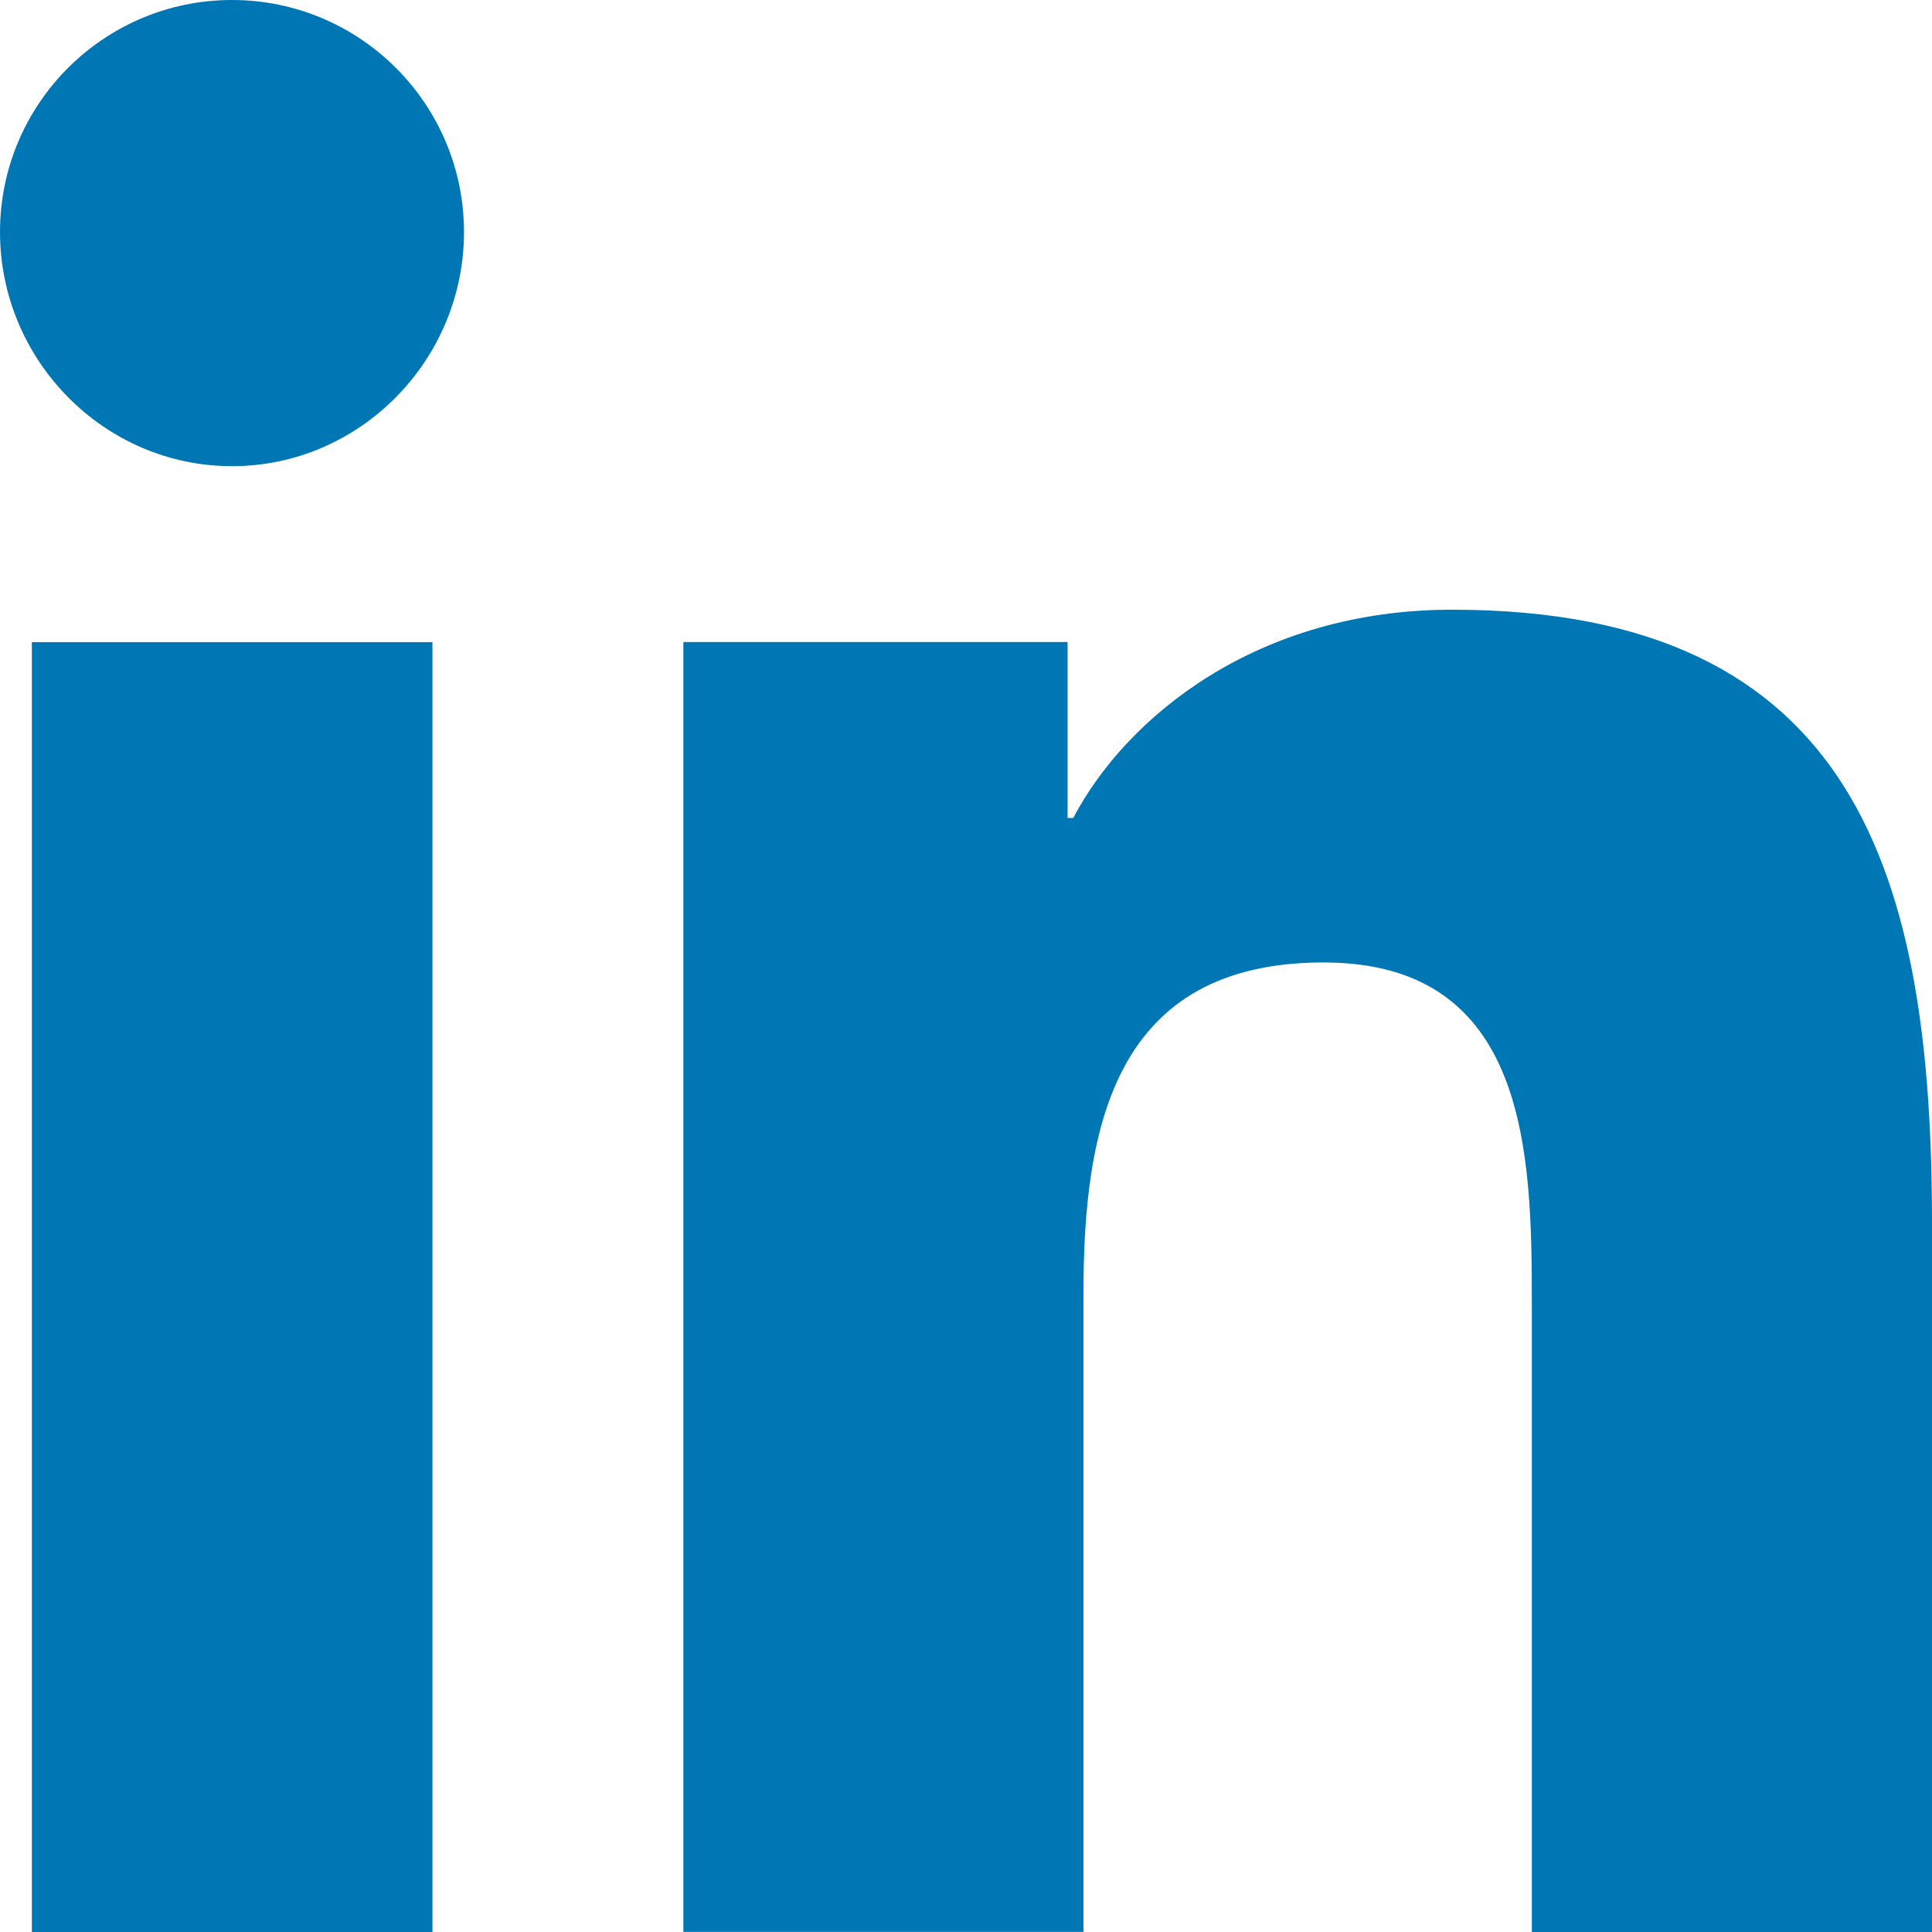
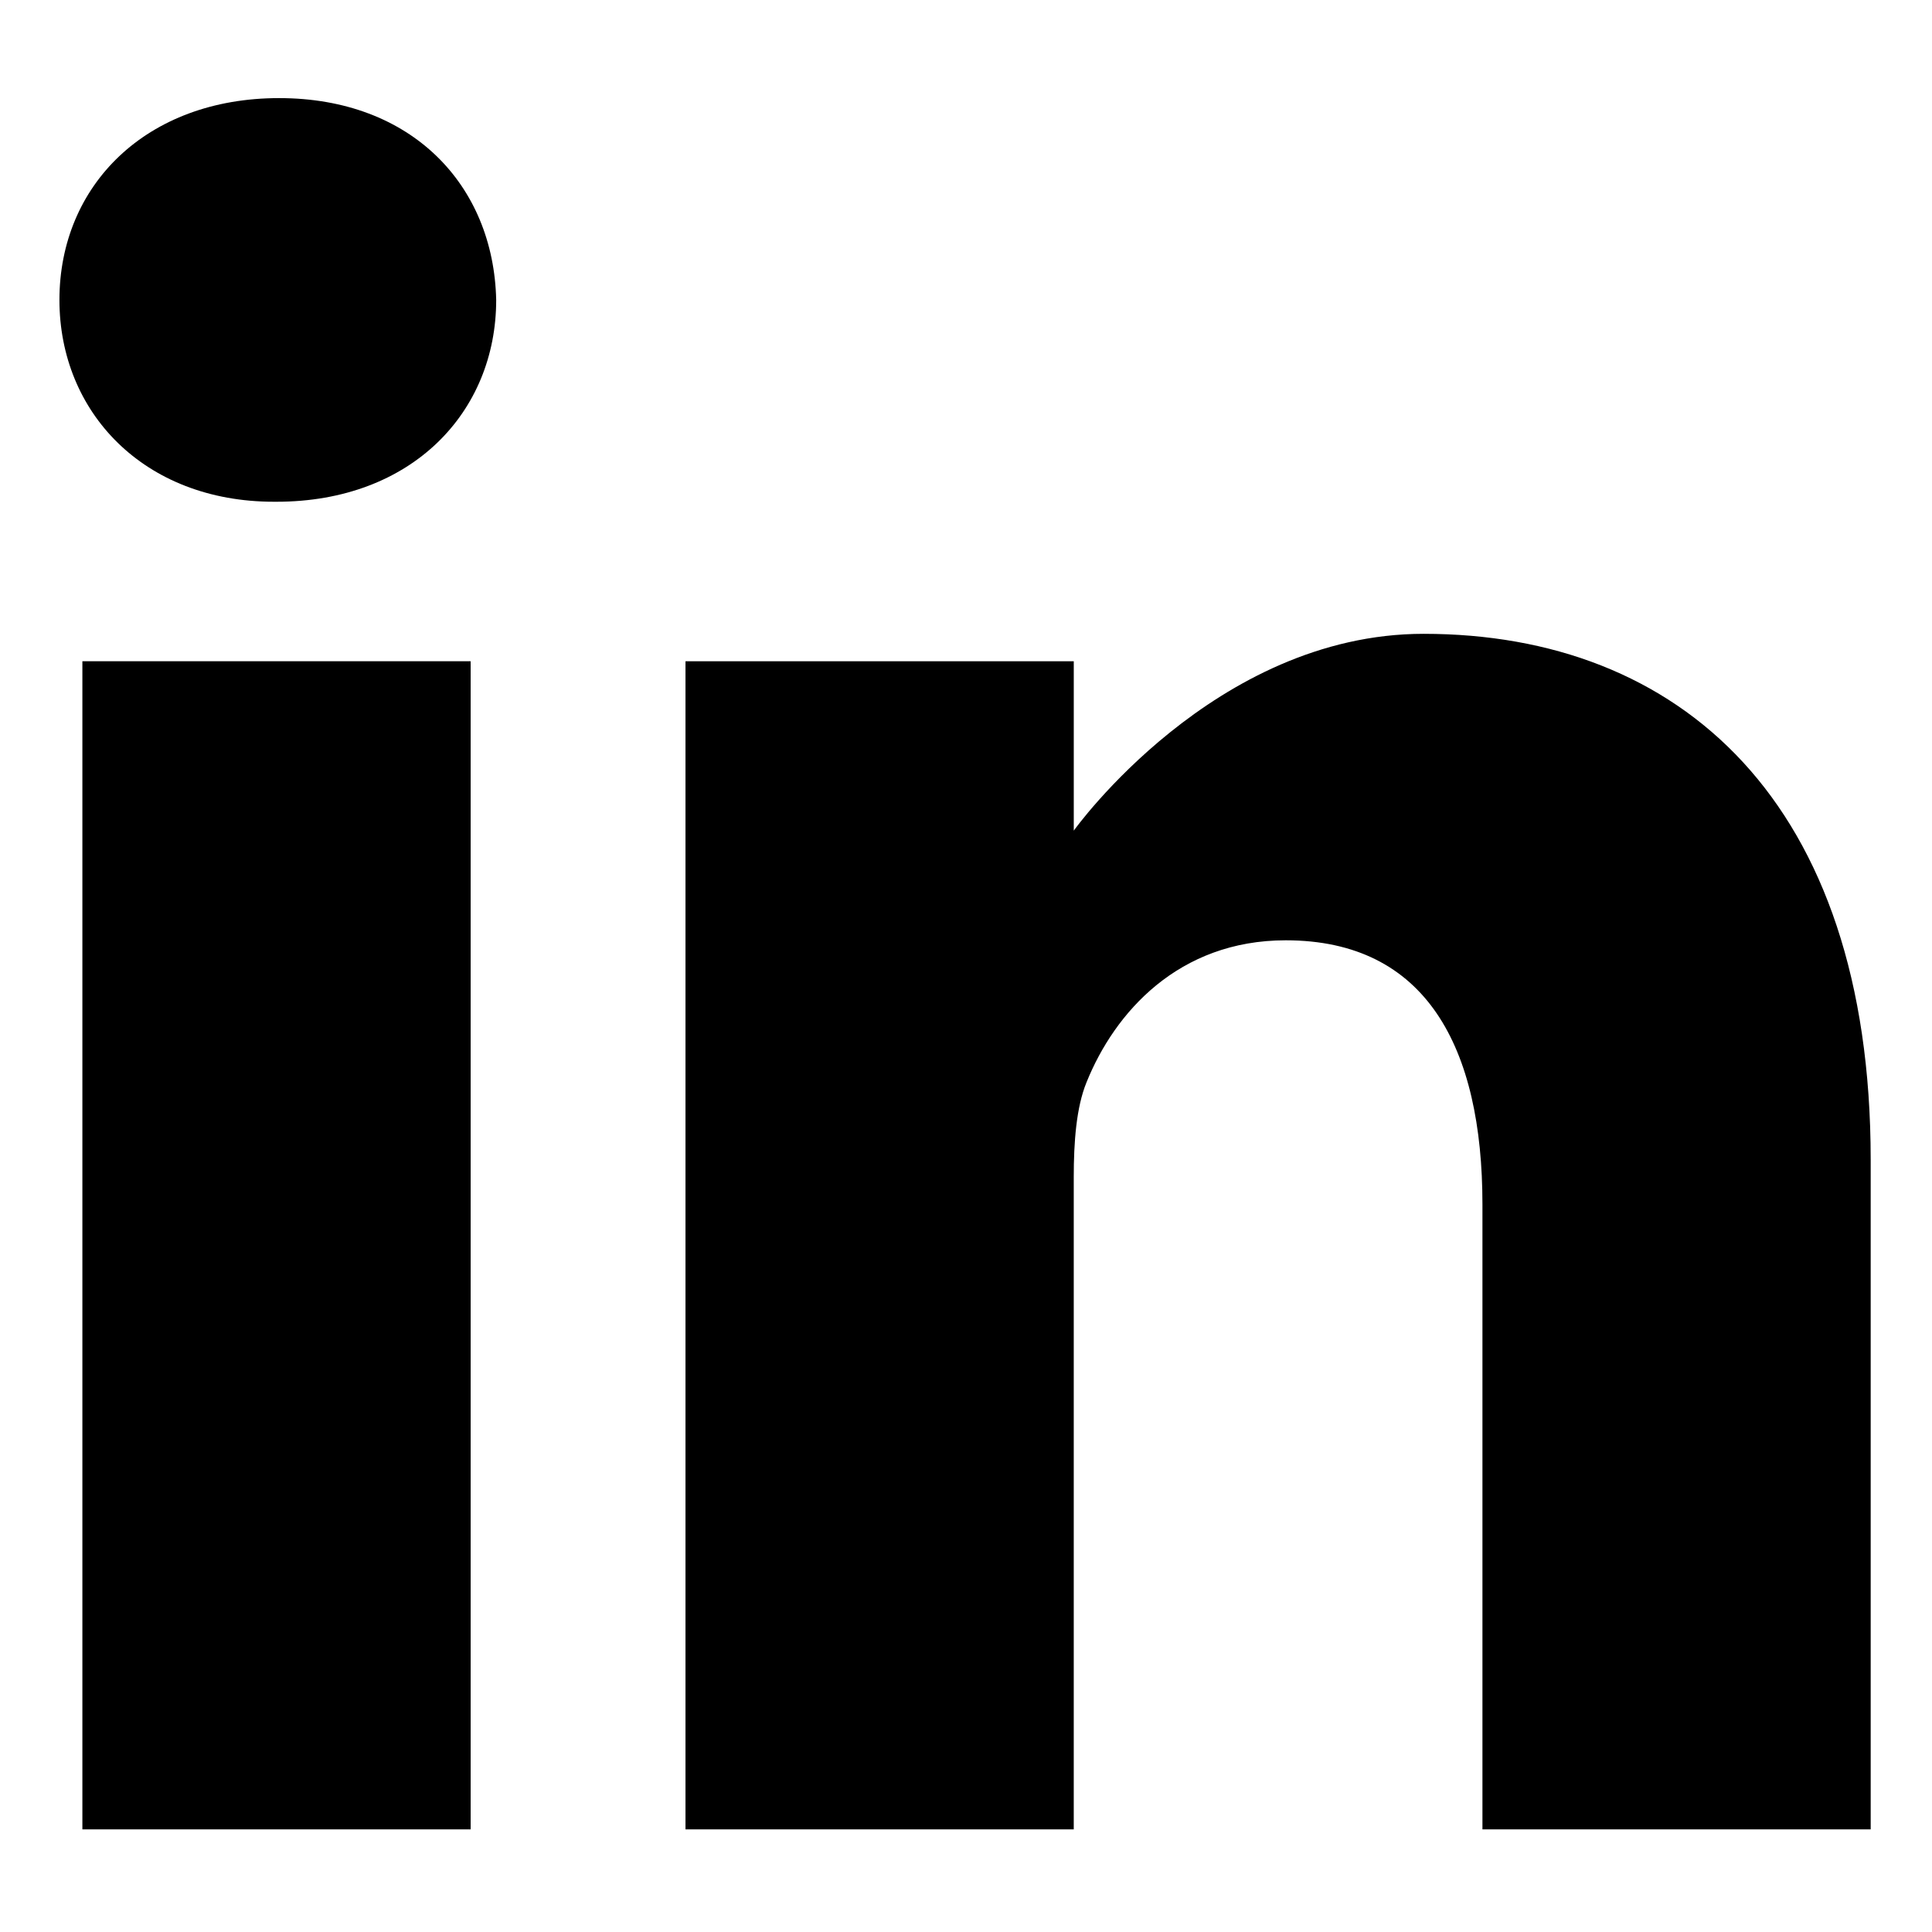
- <svg xmlns="http://www.w3.org/2000/svg" enable-background="new 0 0 24 24" height="512" viewBox="0 0 24 24" width="512">
-   <g fill="#0077b5">
-     <path d="m23.994 24v-.001h.006v-8.802c0-4.306-.927-7.623-5.961-7.623-2.42 0-4.044 1.328-4.707 2.587h-.07v-2.185h-4.773v16.023h4.97v-7.934c0-2.089.396-4.109 2.983-4.109 2.549 0 2.587 2.384 2.587 4.243v7.801z" />
-     <path d="m.396 7.977h4.976v16.023h-4.976z" />
-     <path d="m2.882 0c-1.591 0-2.882 1.291-2.882 2.882s1.291 2.909 2.882 2.909 2.882-1.318 2.882-2.909c-.001-1.591-1.292-2.882-2.882-2.882z" />
-   </g>
+ <svg xmlns="http://www.w3.org/2000/svg" height="682pt" viewBox="-21 -35 682.667 682" width="682pt">
+   <path d="m77.613-.668c-46.93 0-77.613 30.816-77.613 71.32 0 39.609 29.77 71.305 75.812 71.305h.891c47.848 0 77.625-31.695 77.625-71.305-.895-40.504-29.777-71.32-76.715-71.32zm0 0" />
+   <path d="m8.109 198.312h137.195v412.758h-137.195zm0 0" />
+   <path d="m482.055 188.625c-74.012 0-123.641 69.547-123.641 69.547v-59.859h-137.199v412.758h137.191v-230.5c0-12.34.895-24.66 4.52-33.484 9.918-24.641 32.488-50.168 70.391-50.168 49.645 0 69.5 37.852 69.5 93.34v220.812h137.184v-236.668c0-126.781-67.688-185.777-157.945-185.777zm0 0" />
</svg>
